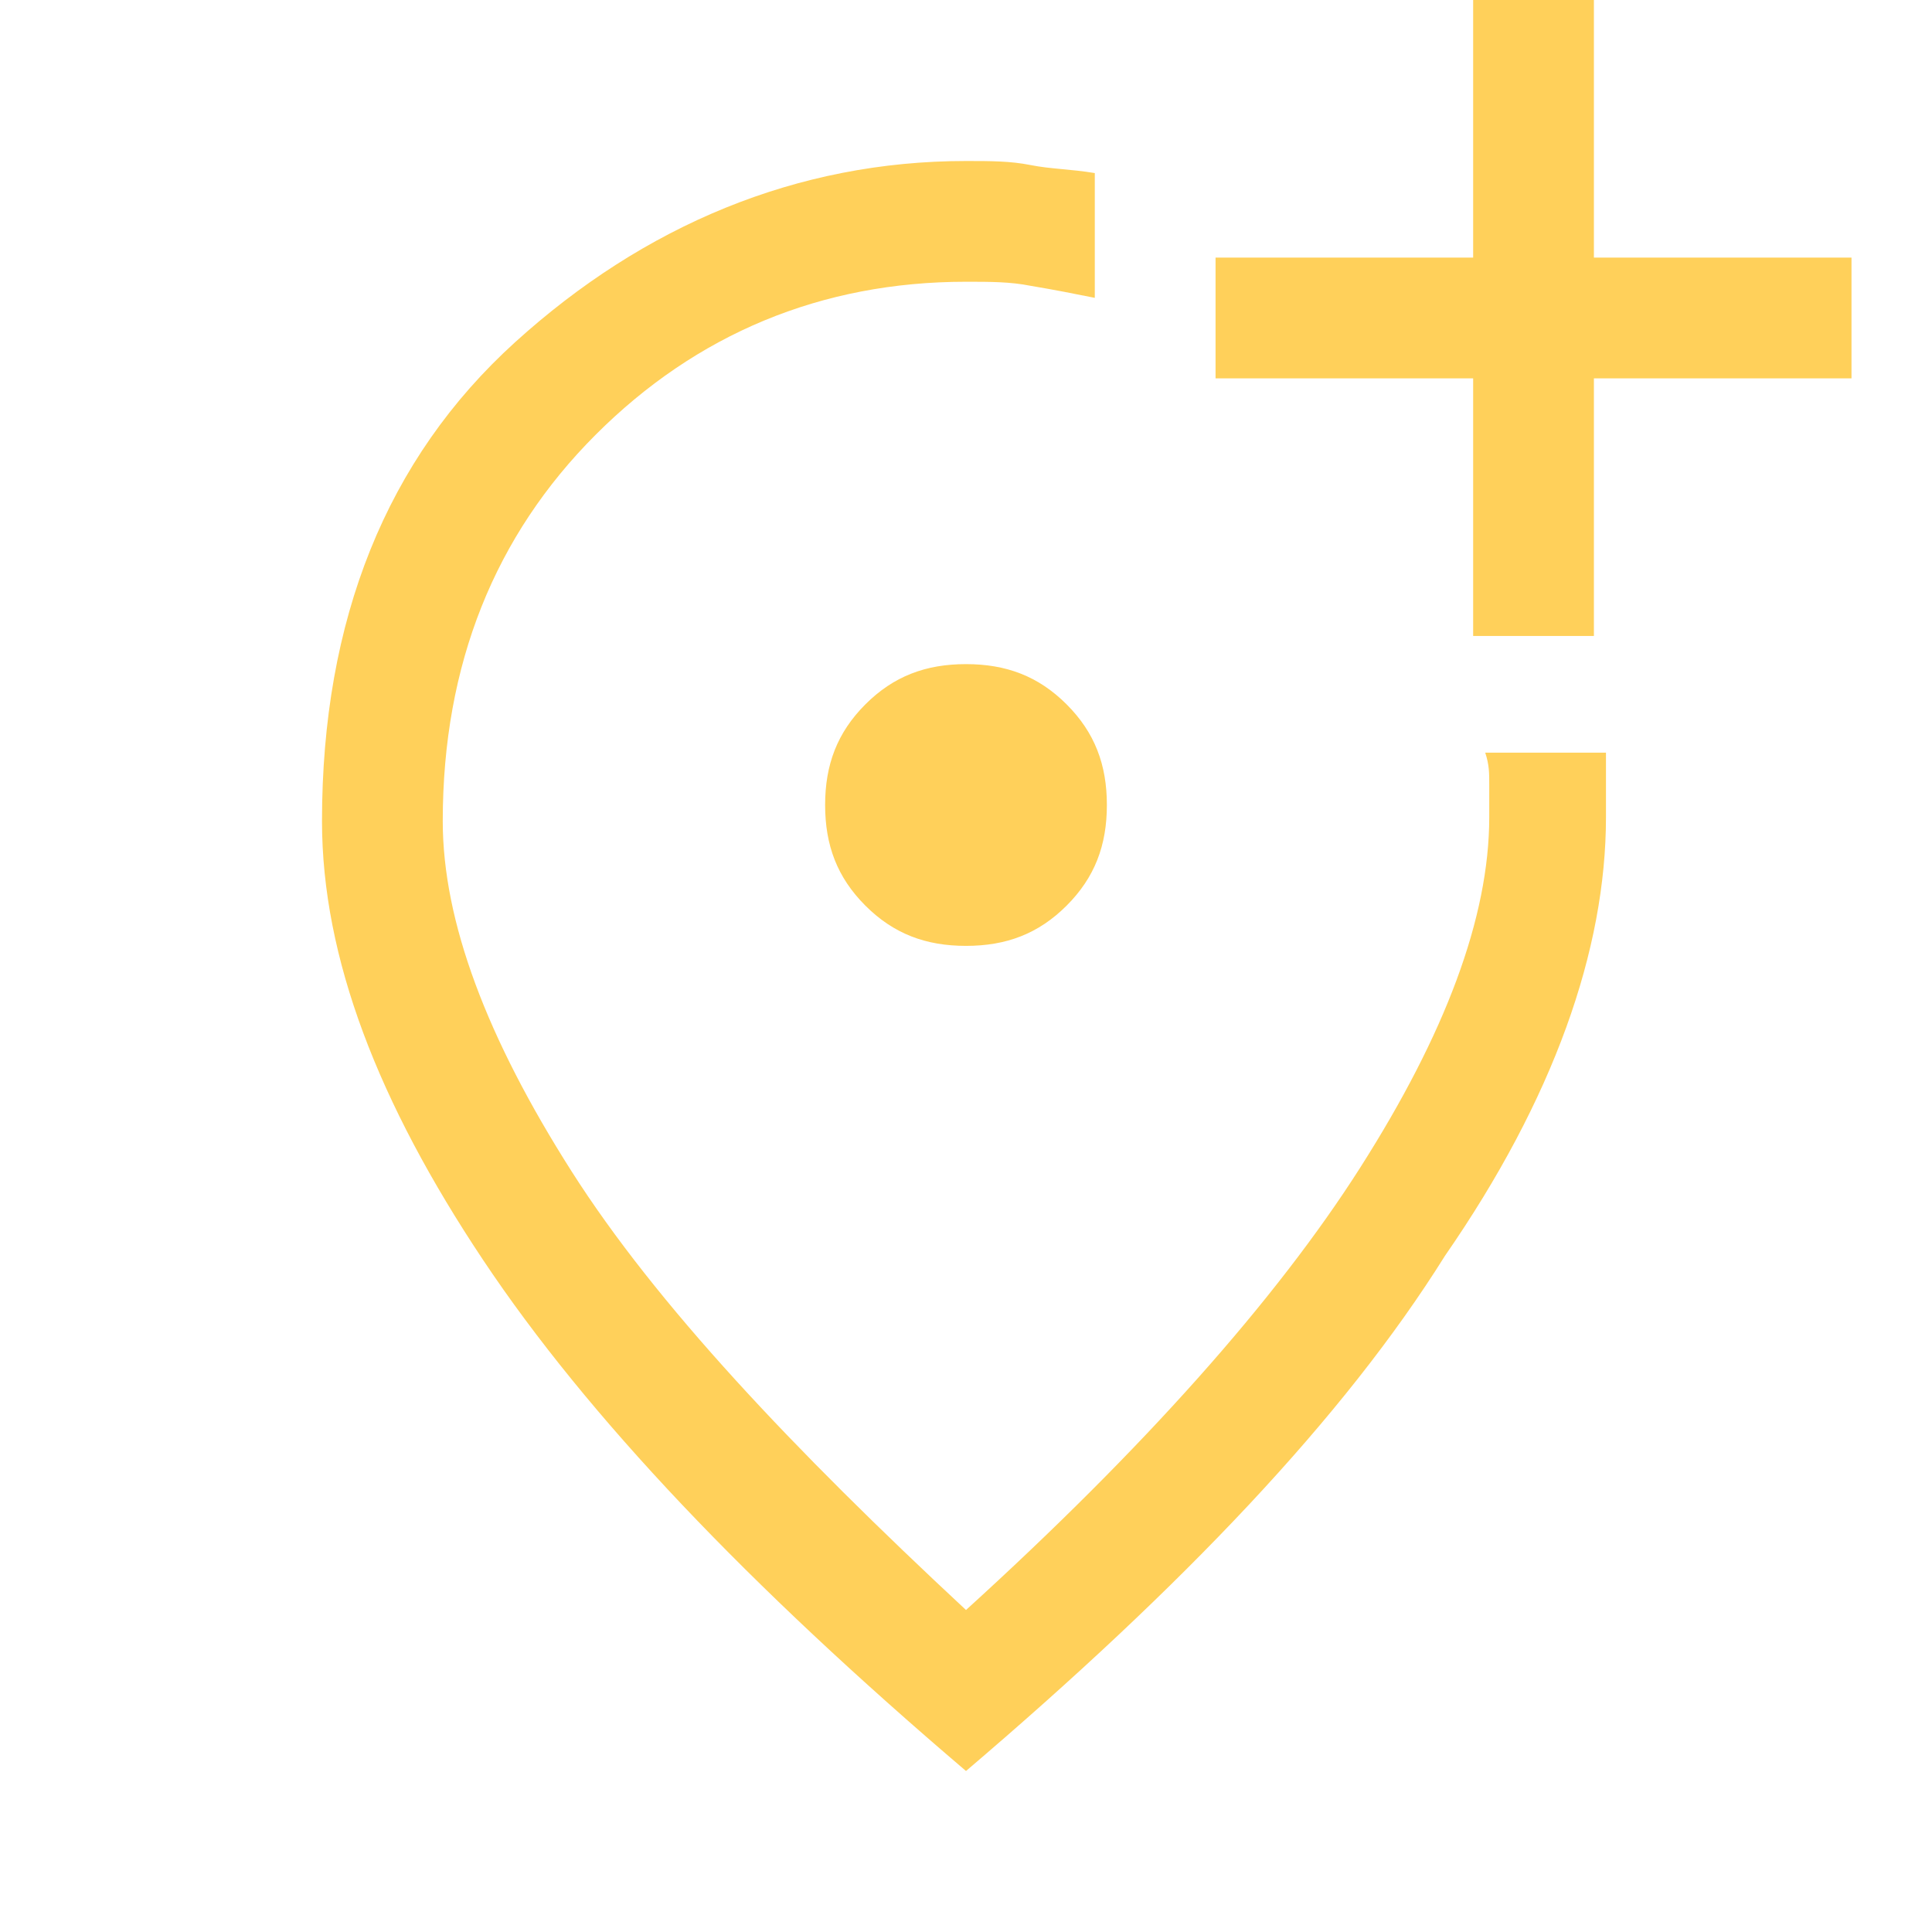
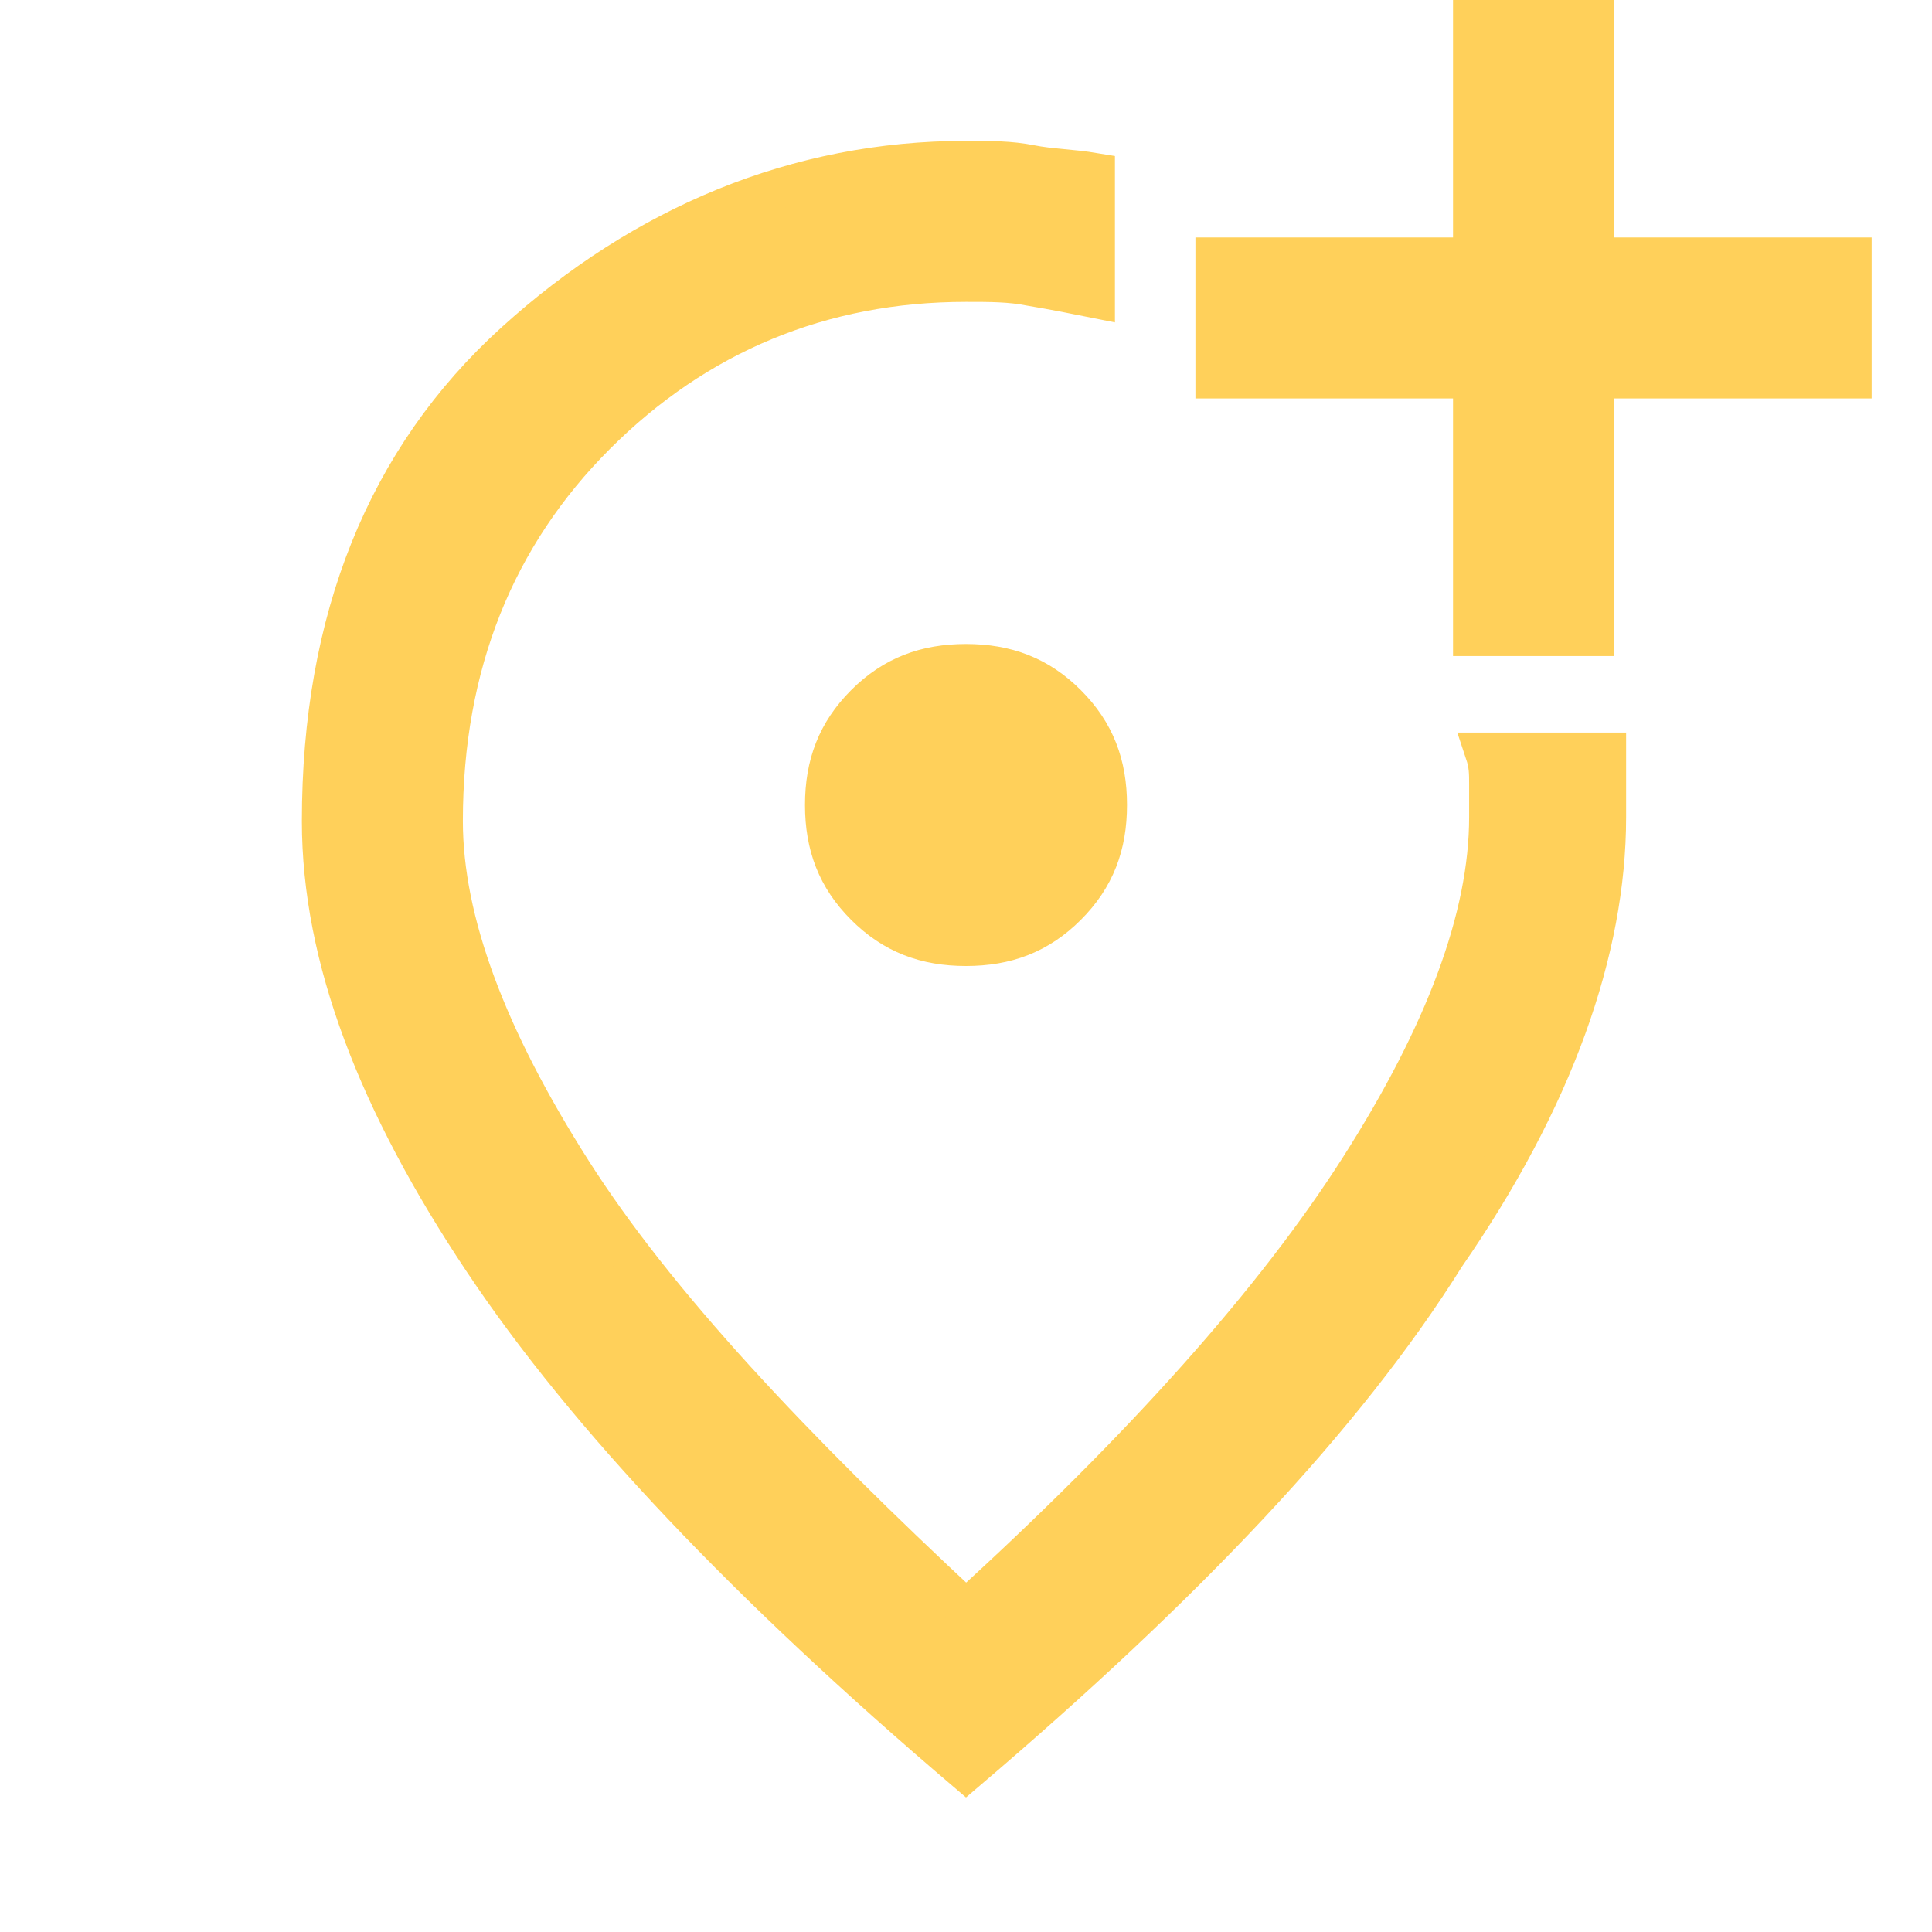
- <svg xmlns="http://www.w3.org/2000/svg" version="1.1" id="Capa_1" x="0px" y="0px" viewBox="0 0 48 48" style="enable-background:new 0 0 48 48;" xml:space="preserve">
+ <svg xmlns="http://www.w3.org/2000/svg" version="1.1" id="Capa_1" x="0px" y="0px" viewBox="0 0 48 48" style="enable-background:new 0 0 48 48;" xml:space="preserve" stroke="#ffd05a" stroke-width="1">
  <style type="text/css">
- 	.st0{fill:#FFD05A;}
- </style>
-   <path class="st0" d="M24,44c-5.4-4.6-9.4-8.8-12-12.7s-4-7.5-4-10.9c0-5,1.6-9,4.8-11.9S19.8,4,24,4c0.6,0,1.1,0,1.6,0.1  s1,0.1,1.6,0.2v3.1c-0.5-0.1-1-0.2-1.6-0.3C25.1,7,24.6,7,24,7c-3.6,0-6.7,1.3-9.2,3.8c-2.5,2.5-3.8,5.7-3.8,9.6  c0,2.5,1.1,5.4,3.2,8.7S19.7,36,24,40c4.4-4,7.7-7.7,9.8-11s3.2-6.2,3.2-8.7c0-0.3,0-0.5,0-0.8c0-0.3,0-0.5-0.1-0.8h3  c0,0.3,0,0.5,0,0.8v0.8c0,3.3-1.3,7-4,10.9C33.4,35.2,29.4,39.4,24,44z M24,23.5c1,0,1.8-0.3,2.5-1c0.7-0.7,1-1.5,1-2.5  c0-1-0.3-1.8-1-2.5c-0.7-0.7-1.5-1-2.5-1s-1.8,0.3-2.5,1c-0.7,0.7-1,1.5-1,2.5c0,1,0.3,1.8,1,2.5S23,23.5,24,23.5z M36.6,15.8h3V9.4  H46v-3h-6.4V0h-3v6.4h-6.4v3h6.4V15.8z" />
+ 		.st0{fill:#FFD05A;}
+ 	</style>
+   <path class="st0" d="M24,44c-5.4-4.6-9.4-8.8-12-12.7s-4-7.5-4-10.9c0-5,1.6-9,4.8-11.9S19.8,4,24,4c0.6,0,1.1,0,1.6,0.1   s1,0.1,1.6,0.2v3.1c-0.5-0.1-1-0.2-1.6-0.3C25.1,7,24.6,7,24,7c-3.6,0-6.7,1.3-9.2,3.8c-2.5,2.5-3.8,5.7-3.8,9.6   c0,2.5,1.1,5.4,3.2,8.7S19.7,36,24,40c4.4-4,7.7-7.7,9.8-11s3.2-6.2,3.2-8.7c0-0.3,0-0.5,0-0.8c0-0.3,0-0.5-0.1-0.8h3   c0,0.3,0,0.5,0,0.8v0.8c0,3.3-1.3,7-4,10.9C33.4,35.2,29.4,39.4,24,44z M24,23.5c1,0,1.8-0.3,2.5-1c0.7-0.7,1-1.5,1-2.5   c0-1-0.3-1.8-1-2.5c-0.7-0.7-1.5-1-2.5-1s-1.8,0.3-2.5,1c-0.7,0.7-1,1.5-1,2.5c0,1,0.3,1.8,1,2.5S23,23.5,24,23.5z M36.6,15.8h3V9.4   H46v-3h-6.4V0h-3v6.4h-6.4v3h6.4V15.8z" />
</svg>
